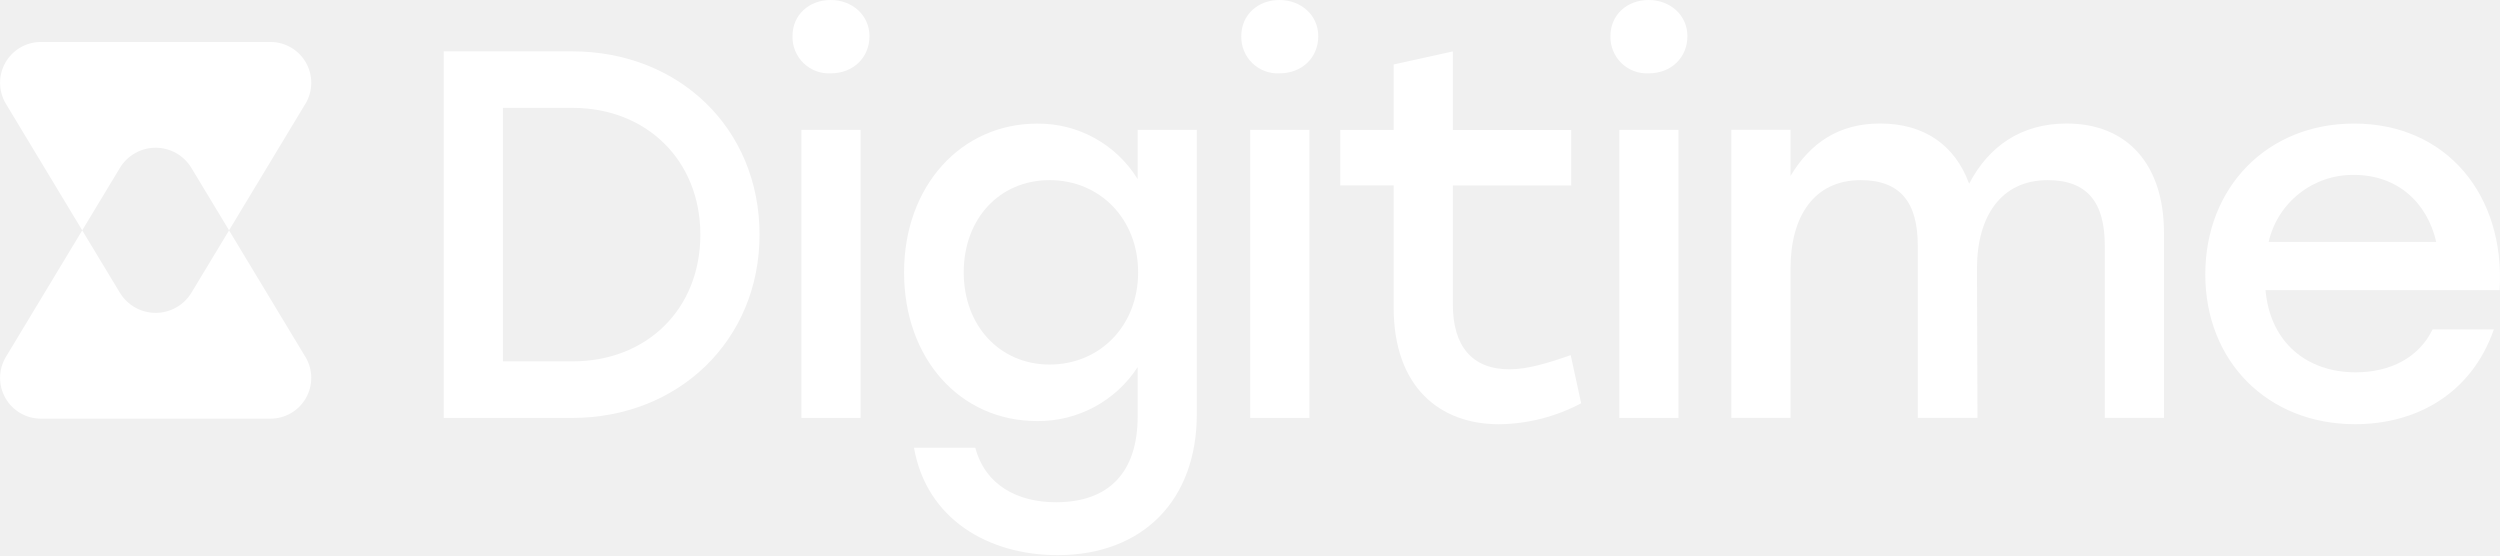
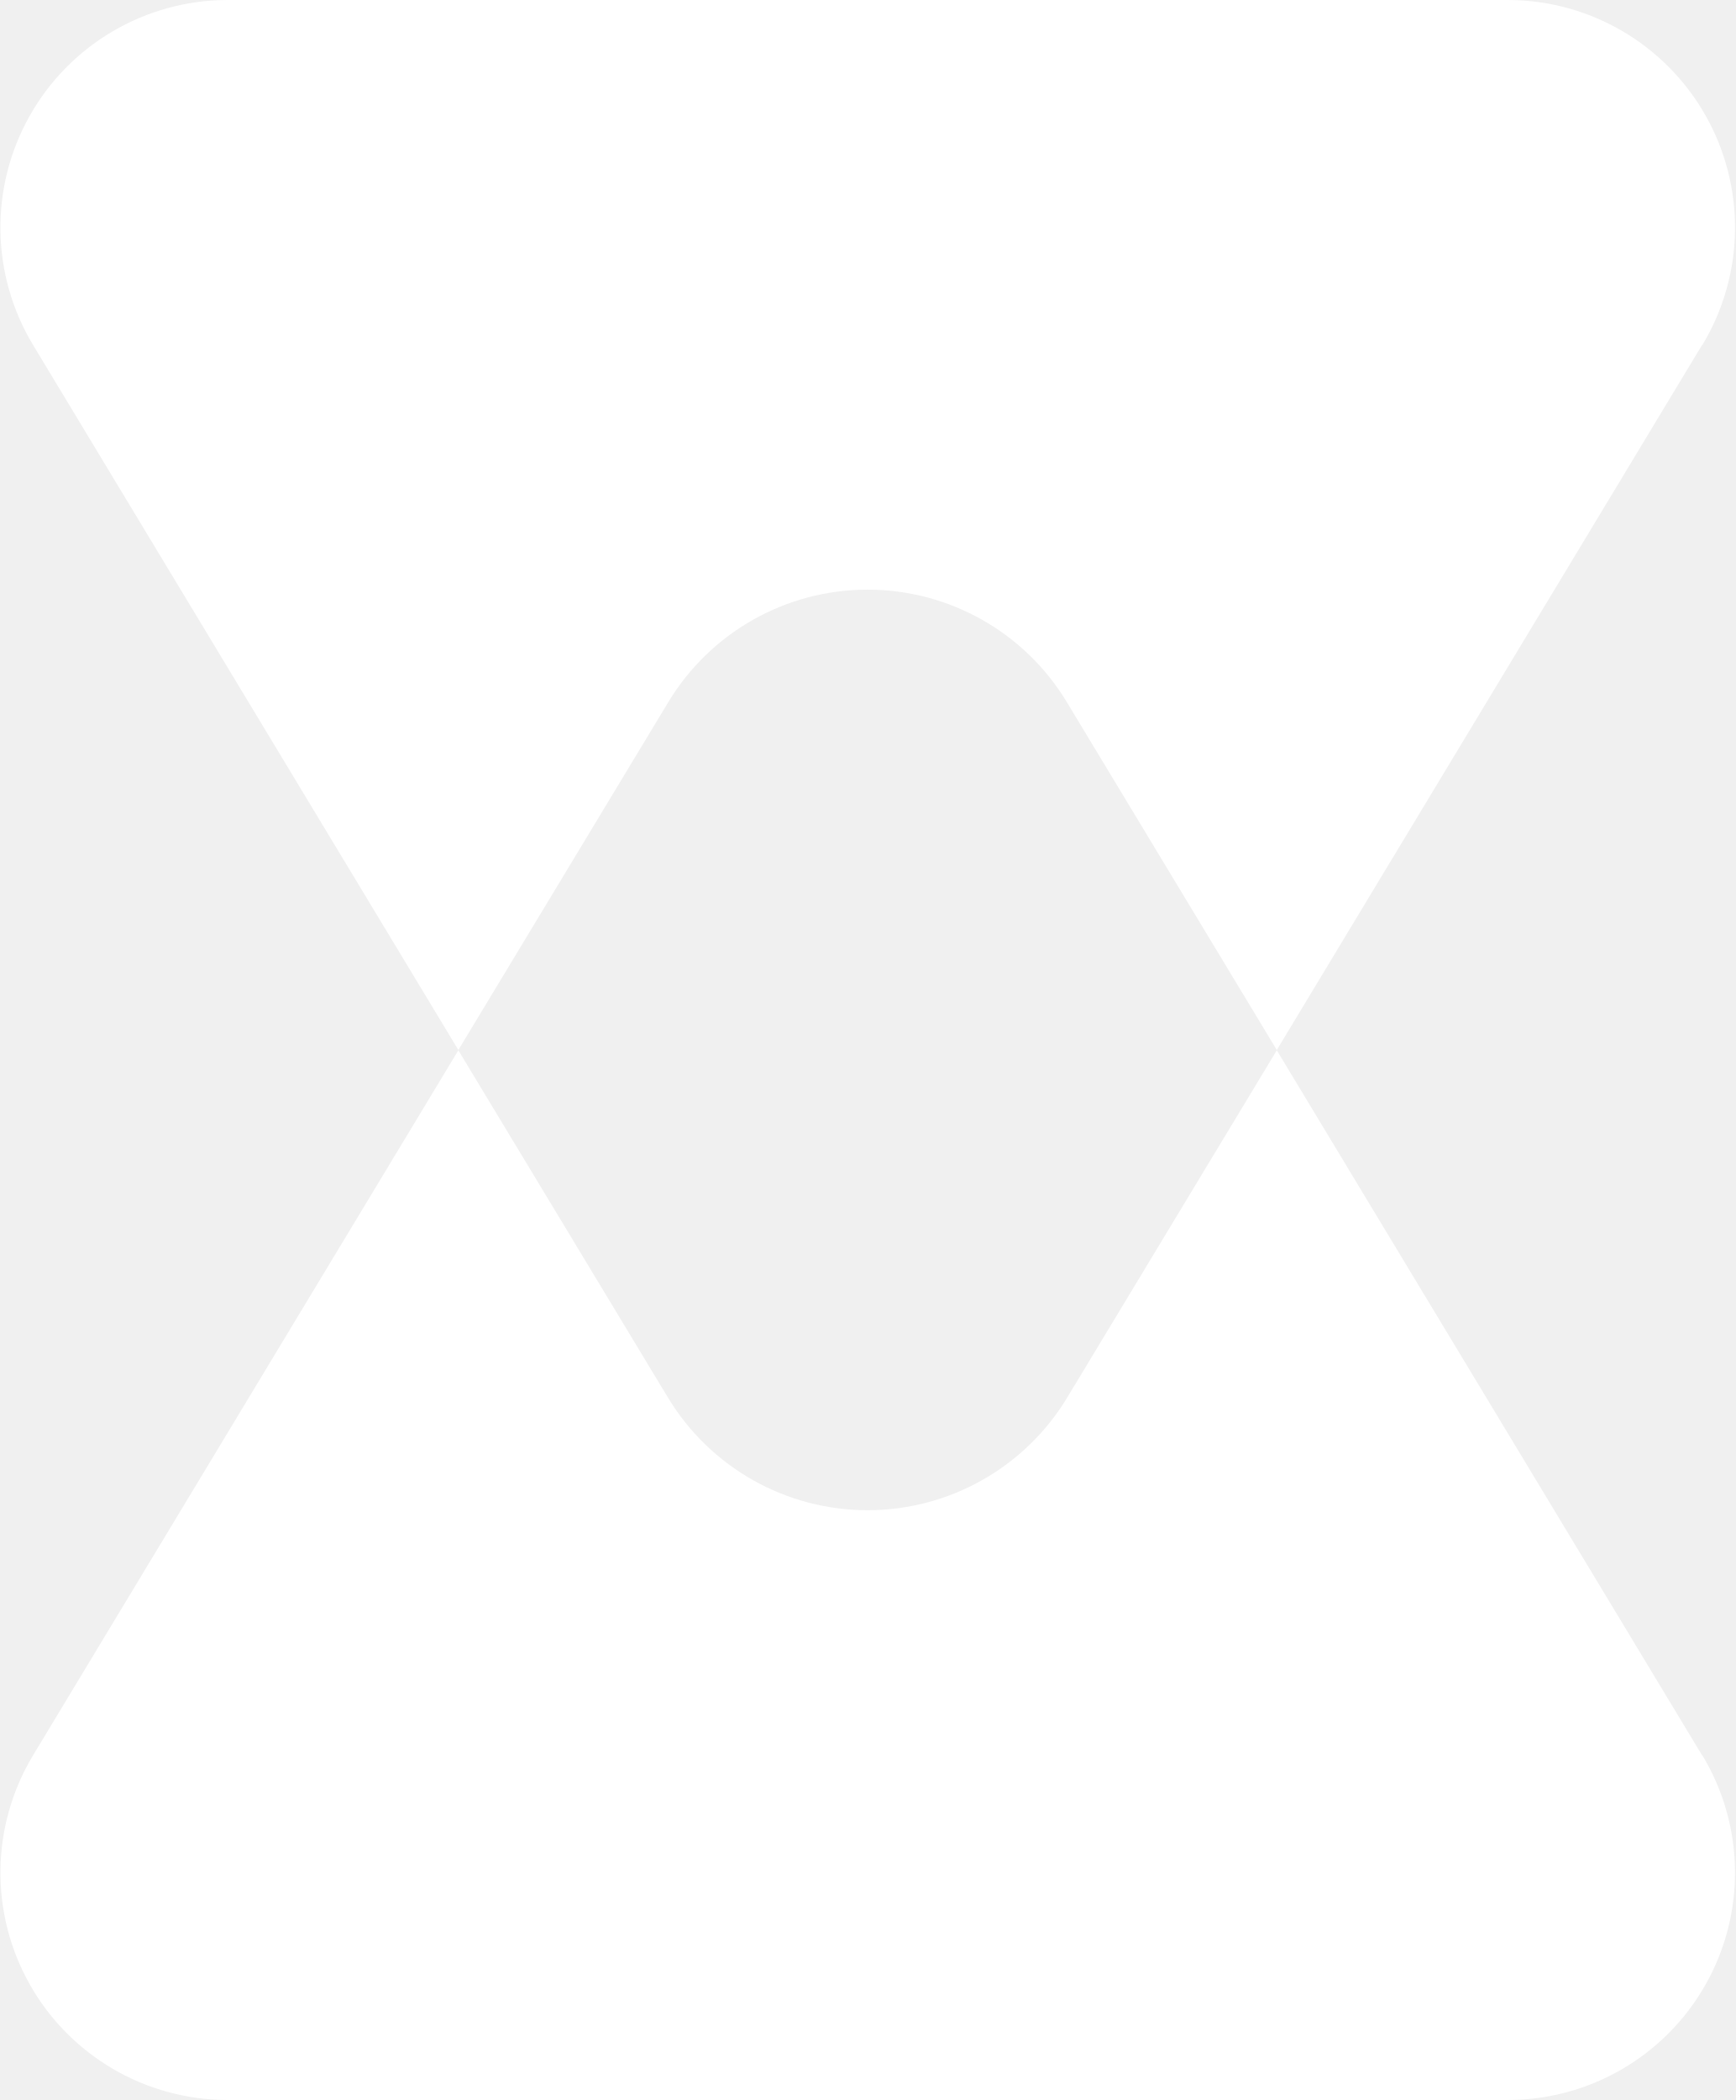
- <svg xmlns="http://www.w3.org/2000/svg" width="487.81" height="108.32" viewBox="0 0 487.81 108.32">
-   <g id="Groupe_716" data-name="Groupe 716" transform="translate(-406.095 -395.84)">
-     <g id="Groupe_715" data-name="Groupe 715">
-       <path id="Tracé_2396" data-name="Tracé 2396" d="M554.3,441.62c0,20.64-15.84,35.77-36.58,35.77H492.68V405.86h25.04c20.85,0,36.58,15.02,36.58,35.77Zm-11.55,0c0-14.51-10.53-24.73-24.93-24.73H504.23v49.46h13.59c14.41,0,24.93-10.12,24.93-24.73Z" fill="#fff" />
-       <path id="Tracé_2397" data-name="Tracé 2397" d="M575.75,402.89c0,4.19-3.17,7.26-7.56,7.26a7.092,7.092,0,0,1-7.46-7.26c0-4.19,3.27-7.05,7.46-7.05S575.75,398.8,575.75,402.89Zm-13.28,18.29h11.55v56.21H562.47Z" fill="#fff" />
-       <path id="Tracé_2398" data-name="Tracé 2398" d="M639.62,421.18v55.49c0,16.76-10.53,27.49-27.18,27.49-13.39,0-25.55-6.95-28-20.95H596.4c1.94,7.26,8.18,10.63,15.74,10.63,10.32,0,15.94-5.82,15.94-16.76v-9.61A23.1,23.1,0,0,1,608.46,478c-15.02,0-25.96-12.16-25.96-29.02s11.14-29.02,25.96-29.02a22.753,22.753,0,0,1,19.62,10.83v-9.61h11.55Zm-11.45,27.8c0-10.42-7.46-17.99-17.27-17.99s-16.76,7.56-16.76,17.99,7.05,17.99,16.76,17.99S628.17,459.51,628.17,448.98Z" fill="#fff" />
-       <path id="Tracé_2399" data-name="Tracé 2399" d="M663.32,402.89c0,4.19-3.17,7.26-7.56,7.26a7.092,7.092,0,0,1-7.46-7.26c0-4.19,3.27-7.05,7.46-7.05S663.32,398.8,663.32,402.89Zm-13.28,18.29h11.55v56.21H650.04Z" fill="#fff" />
-       <path id="Tracé_2400" data-name="Tracé 2400" d="M714.61,474.53a34.9,34.9,0,0,1-16.04,4.09c-11.55,0-20.54-7.26-20.54-22.79V432.02H667.61V421.19h10.42V408.42l11.55-2.55V421.2h23.1v10.83h-23.1v23.2c0,8.18,3.78,12.67,11.04,12.67,3.58,0,7.56-1.23,11.96-2.76l2.04,9.4Z" fill="#fff" />
-       <path id="Tracé_2401" data-name="Tracé 2401" d="M735.35,402.89c0,4.19-3.17,7.26-7.56,7.26a7.092,7.092,0,0,1-7.46-7.26c0-4.19,3.27-7.05,7.46-7.05S735.35,398.8,735.35,402.89Zm-13.29,18.29h11.55v56.21H722.06Z" fill="#fff" />
-       <path id="Tracé_2402" data-name="Tracé 2402" d="M828.34,441.31v36.07H816.79V443.76c0-8.38-3.37-12.77-11.14-12.77-9.09,0-13.8,7.05-13.8,17.27l.1,29.12H780.3V443.76c0-8.38-3.37-12.77-11.14-12.77-9.09,0-13.69,7.05-13.69,17.27v29.12H743.92V421.17h11.55v8.99c3.88-6.44,9.4-10.22,17.48-10.22,8.58,0,14.61,4.19,17.37,11.75,3.78-7.26,10.12-11.75,19.01-11.75,11.85,0,19.01,7.97,19.01,21.36Z" fill="#fff" />
-       <path id="Tracé_2403" data-name="Tracé 2403" d="M893.83,452.45H848.15c.92,10.32,8.18,16.04,17.58,16.04,6.75,0,12.36-2.86,15.02-8.38h11.96c-4.39,12.57-15.12,18.5-27.08,18.5-17.07,0-29.23-12.26-29.23-29.23s12.06-29.43,29.02-29.43c18.09,0,29.53,14,28.41,32.5Zm-45.07-9.4h32.7c-1.74-7.67-7.56-13.08-16.04-13.08a16.846,16.846,0,0,0-16.66,13.08Z" fill="#fff" />
-     </g>
-     <path id="Tracé_2404" data-name="Tracé 2404" d="M465.68,416.1l-14.89,24.68-7.34-12.16a8.148,8.148,0,0,0-13.97,0l-7.34,12.16L407.25,416.1a7.963,7.963,0,0,1,6.82-12.07h44.8a7.963,7.963,0,0,1,6.82,12.07Zm0,49.37-14.89-24.68-7.34,12.16a8.164,8.164,0,0,1-13.97,0l-7.34-12.16-14.89,24.68a7.956,7.956,0,0,0,6.82,12.06h44.8a7.956,7.956,0,0,0,6.82-12.06Z" fill="#fff" />
-   </g>
+ <svg xmlns="http://www.w3.org/2000/svg" width="60.747" height="73.5" viewBox="0 0 60.747 73.5">
+   <path id="Tracé_2404" data-name="Tracé 2404" d="M465.68,416.1l-14.89,24.68-7.34-12.16a8.148,8.148,0,0,0-13.97,0l-7.34,12.16L407.25,416.1a7.963,7.963,0,0,1,6.82-12.07h44.8a7.963,7.963,0,0,1,6.82,12.07Zm0,49.37-14.89-24.68-7.34,12.16a8.164,8.164,0,0,1-13.97,0l-7.34-12.16-14.89,24.68a7.956,7.956,0,0,0,6.82,12.06h44.8a7.956,7.956,0,0,0,6.82-12.06Z" transform="translate(-406.095 -404.03)" fill="#fff" />
</svg>
